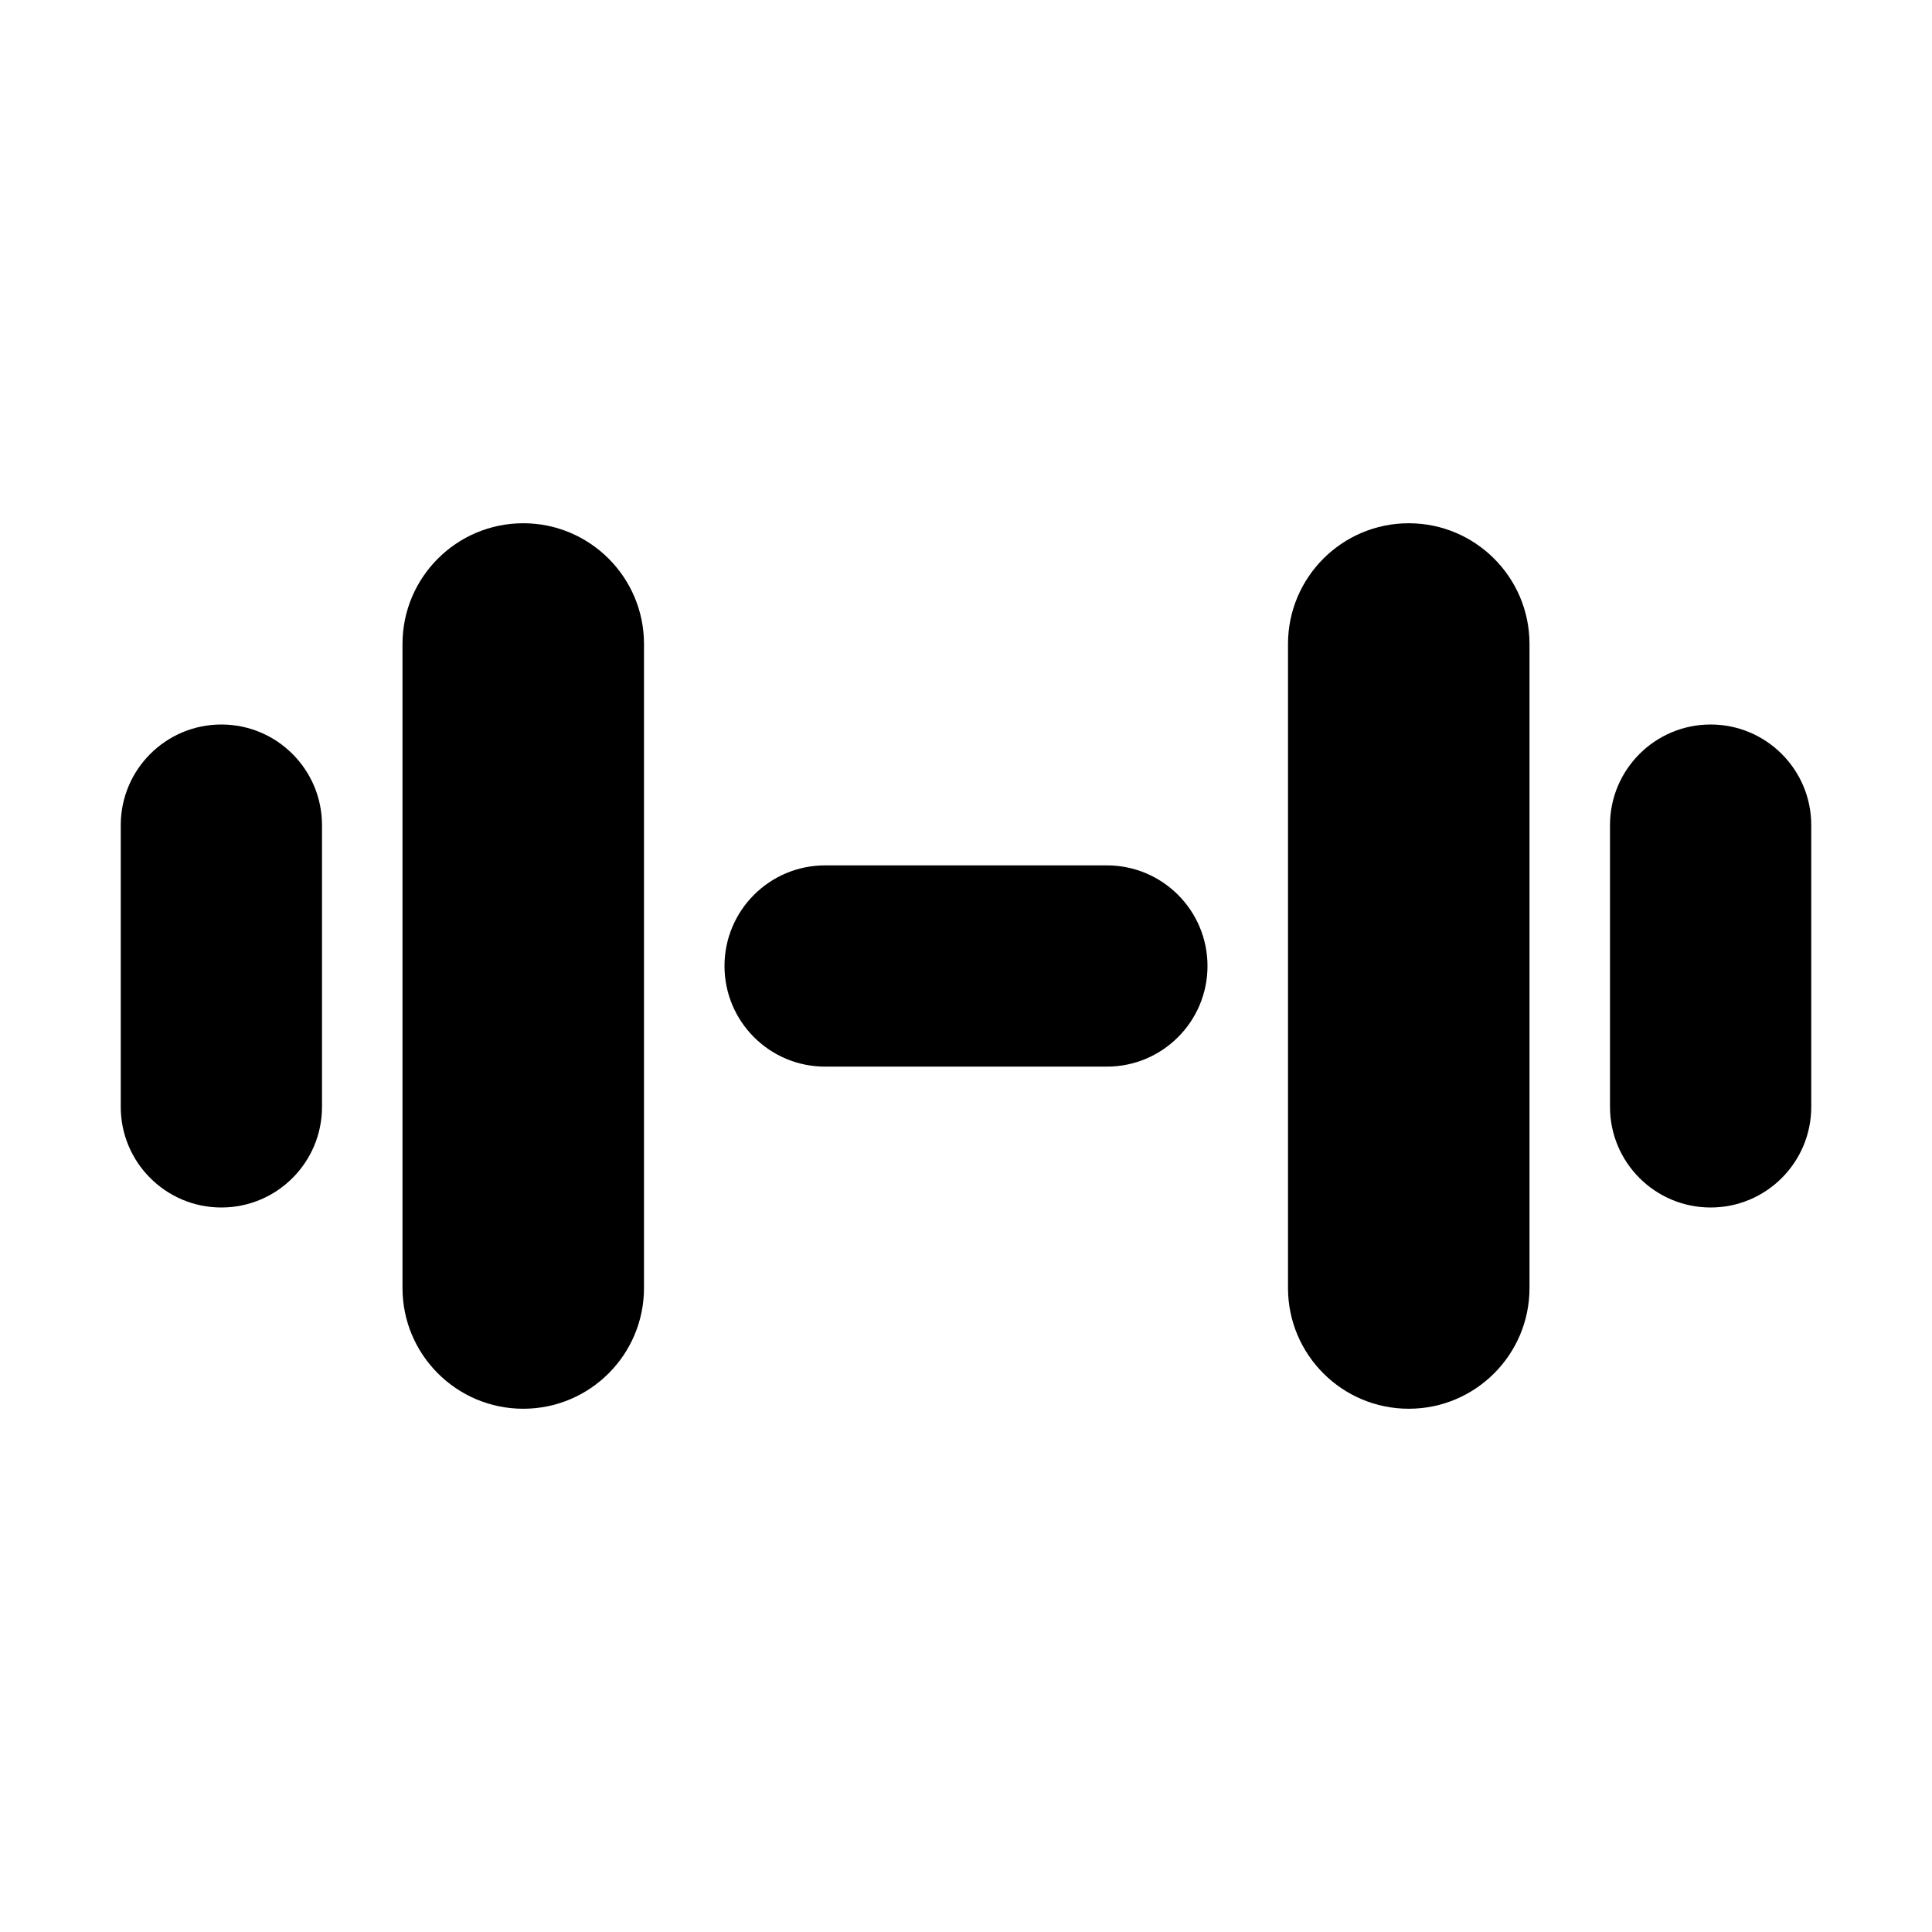
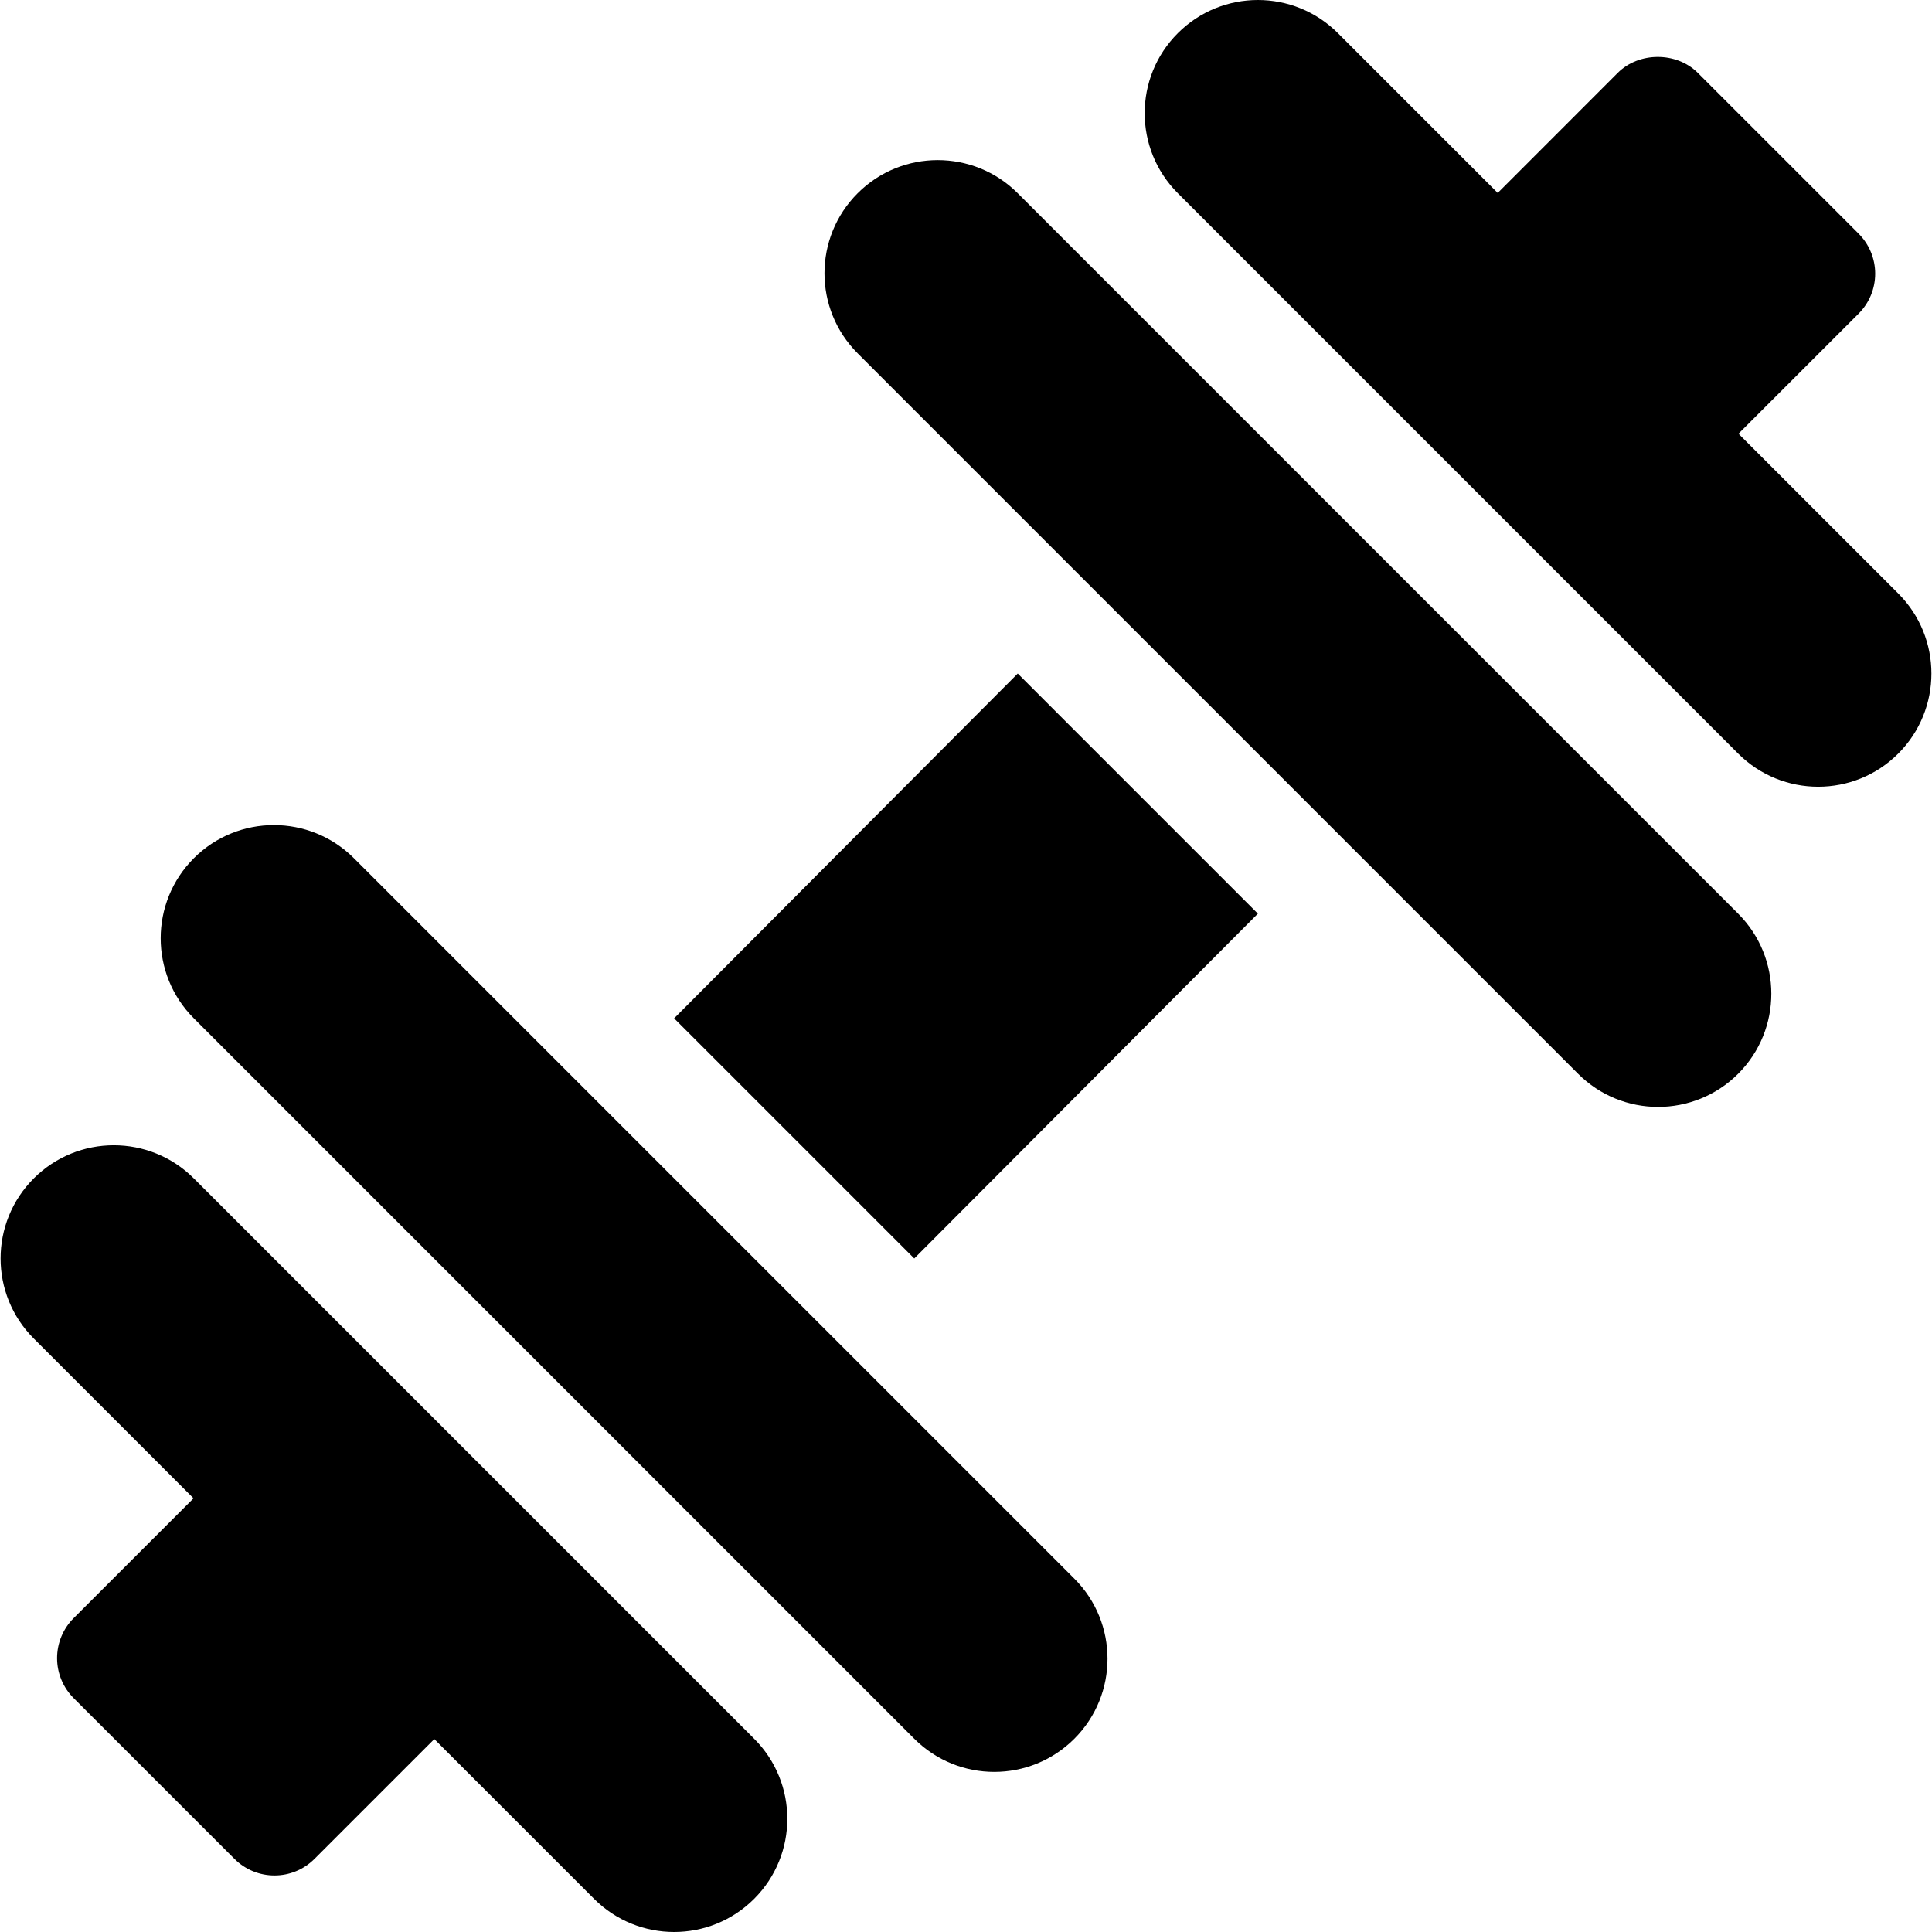
- <svg xmlns="http://www.w3.org/2000/svg" width="24" height="24" viewBox="0 0 24 24" fill="none">
-   <path d="M6.5 6.5C7.328 6.5 8 7.172 8 8V16C8 16.828 7.328 17.5 6.5 17.5C5.672 17.5 5 16.828 5 16V8C5 7.172 5.672 6.5 6.5 6.5Z" fill="currentColor" />
-   <path d="M17.5 6.5C18.328 6.5 19 7.172 19 8V16C19 16.828 18.328 17.5 17.5 17.5C16.672 17.5 16 16.828 16 16V8C16 7.172 16.672 6.5 17.5 6.5Z" fill="currentColor" />
-   <path d="M2.75 9C3.44 9 4 9.56 4 10.25V13.75C4 14.44 3.44 15 2.75 15C2.06 15 1.5 14.44 1.5 13.75V10.25C1.5 9.56 2.06 9 2.75 9Z" fill="currentColor" />
-   <path d="M21.25 9C21.94 9 22.5 9.56 22.5 10.25V13.75C22.5 14.44 21.94 15 21.25 15C20.56 15 20 14.44 20 13.75V10.25C20 9.56 20.56 9 21.25 9Z" fill="currentColor" />
-   <rect x="9" y="10.75" width="6" height="2.5" rx="1.25" fill="currentColor" />
+ <svg xmlns="http://www.w3.org/2000/svg" version="1.1" id="Capa_1" x="0px" y="0px" viewBox="0 0 511.999 511.999" style="enable-background:new 0 0 511.999 511.999;" xml:space="preserve">
+   <g>
+     <g>
+       <path d="M503.058,157.279l-42.338-42.338l31.827-31.815c2.814-2.811,4.396-6.62,4.396-10.604c0-3.984-1.582-7.793-4.395-10.605    l-42.612-42.612c-5.625-5.625-15.586-5.625-21.211,0L396.91,51.132L354.566,8.786c-11.715-11.715-30.71-11.715-42.426,0    c-11.717,11.715-11.717,30.71,0,42.426l148.491,148.493c11.717,11.715,30.712,11.715,42.427,0    C514.773,187.99,514.773,168.995,503.058,157.279z" />
+     </g>
+   </g>
+   <g>
+     <g>
+       <path d="M199.86,460.786L51.369,312.293c-11.717-11.715-30.71-11.715-42.427,0c-11.715,11.717-11.715,30.712,0,42.427    l42.345,42.345l-31.765,31.752c-2.813,2.813-4.395,6.621-4.395,10.605s1.582,7.793,4.395,10.605l42.612,42.598    c2.929,2.931,6.767,4.396,10.605,4.396s7.676-1.465,10.605-4.395l31.752-31.752l42.338,42.339    c11.715,11.715,30.71,11.715,42.426,0C211.577,491.496,211.577,472.501,199.86,460.786z" />
+     </g>
+   </g>
+   <g>
+     <g>
+       <polygon points="269.713,178.492 178.647,269.868 242.287,333.508 333.353,242.13   " />
+     </g>
+   </g>
+   <g>
+     <g>
+       <path d="M460.632,242.131L269.713,51.212c-11.715-11.715-30.711-11.715-42.426,0c-11.717,11.717-11.717,30.71,0,42.427    l190.919,190.919c11.715,11.715,30.71,11.715,42.426,0C472.349,272.843,472.349,253.848,460.632,242.131z" />
+     </g>
+   </g>
+   <g>
+     <g>
+       <path d="M284.714,418.36L93.794,227.44c-11.715-11.715-30.71-11.715-42.425,0c-11.717,11.717-11.717,30.712,0,42.427    l190.919,190.919c11.715,11.715,30.71,11.715,42.426,0C296.431,449.071,296.431,430.076,284.714,418.36z" />
+     </g>
+   </g>
+   <g>
+ </g>
+   <g>
+ </g>
+   <g>
+ </g>
+   <g>
+ </g>
+   <g>
+ </g>
+   <g>
+ </g>
+   <g>
+ </g>
+   <g>
+ </g>
+   <g>
+ </g>
+   <g>
+ </g>
+   <g>
+ </g>
+   <g>
+ </g>
+   <g>
+ </g>
+   <g>
+ </g>
+   <g>
+ </g>
</svg>
